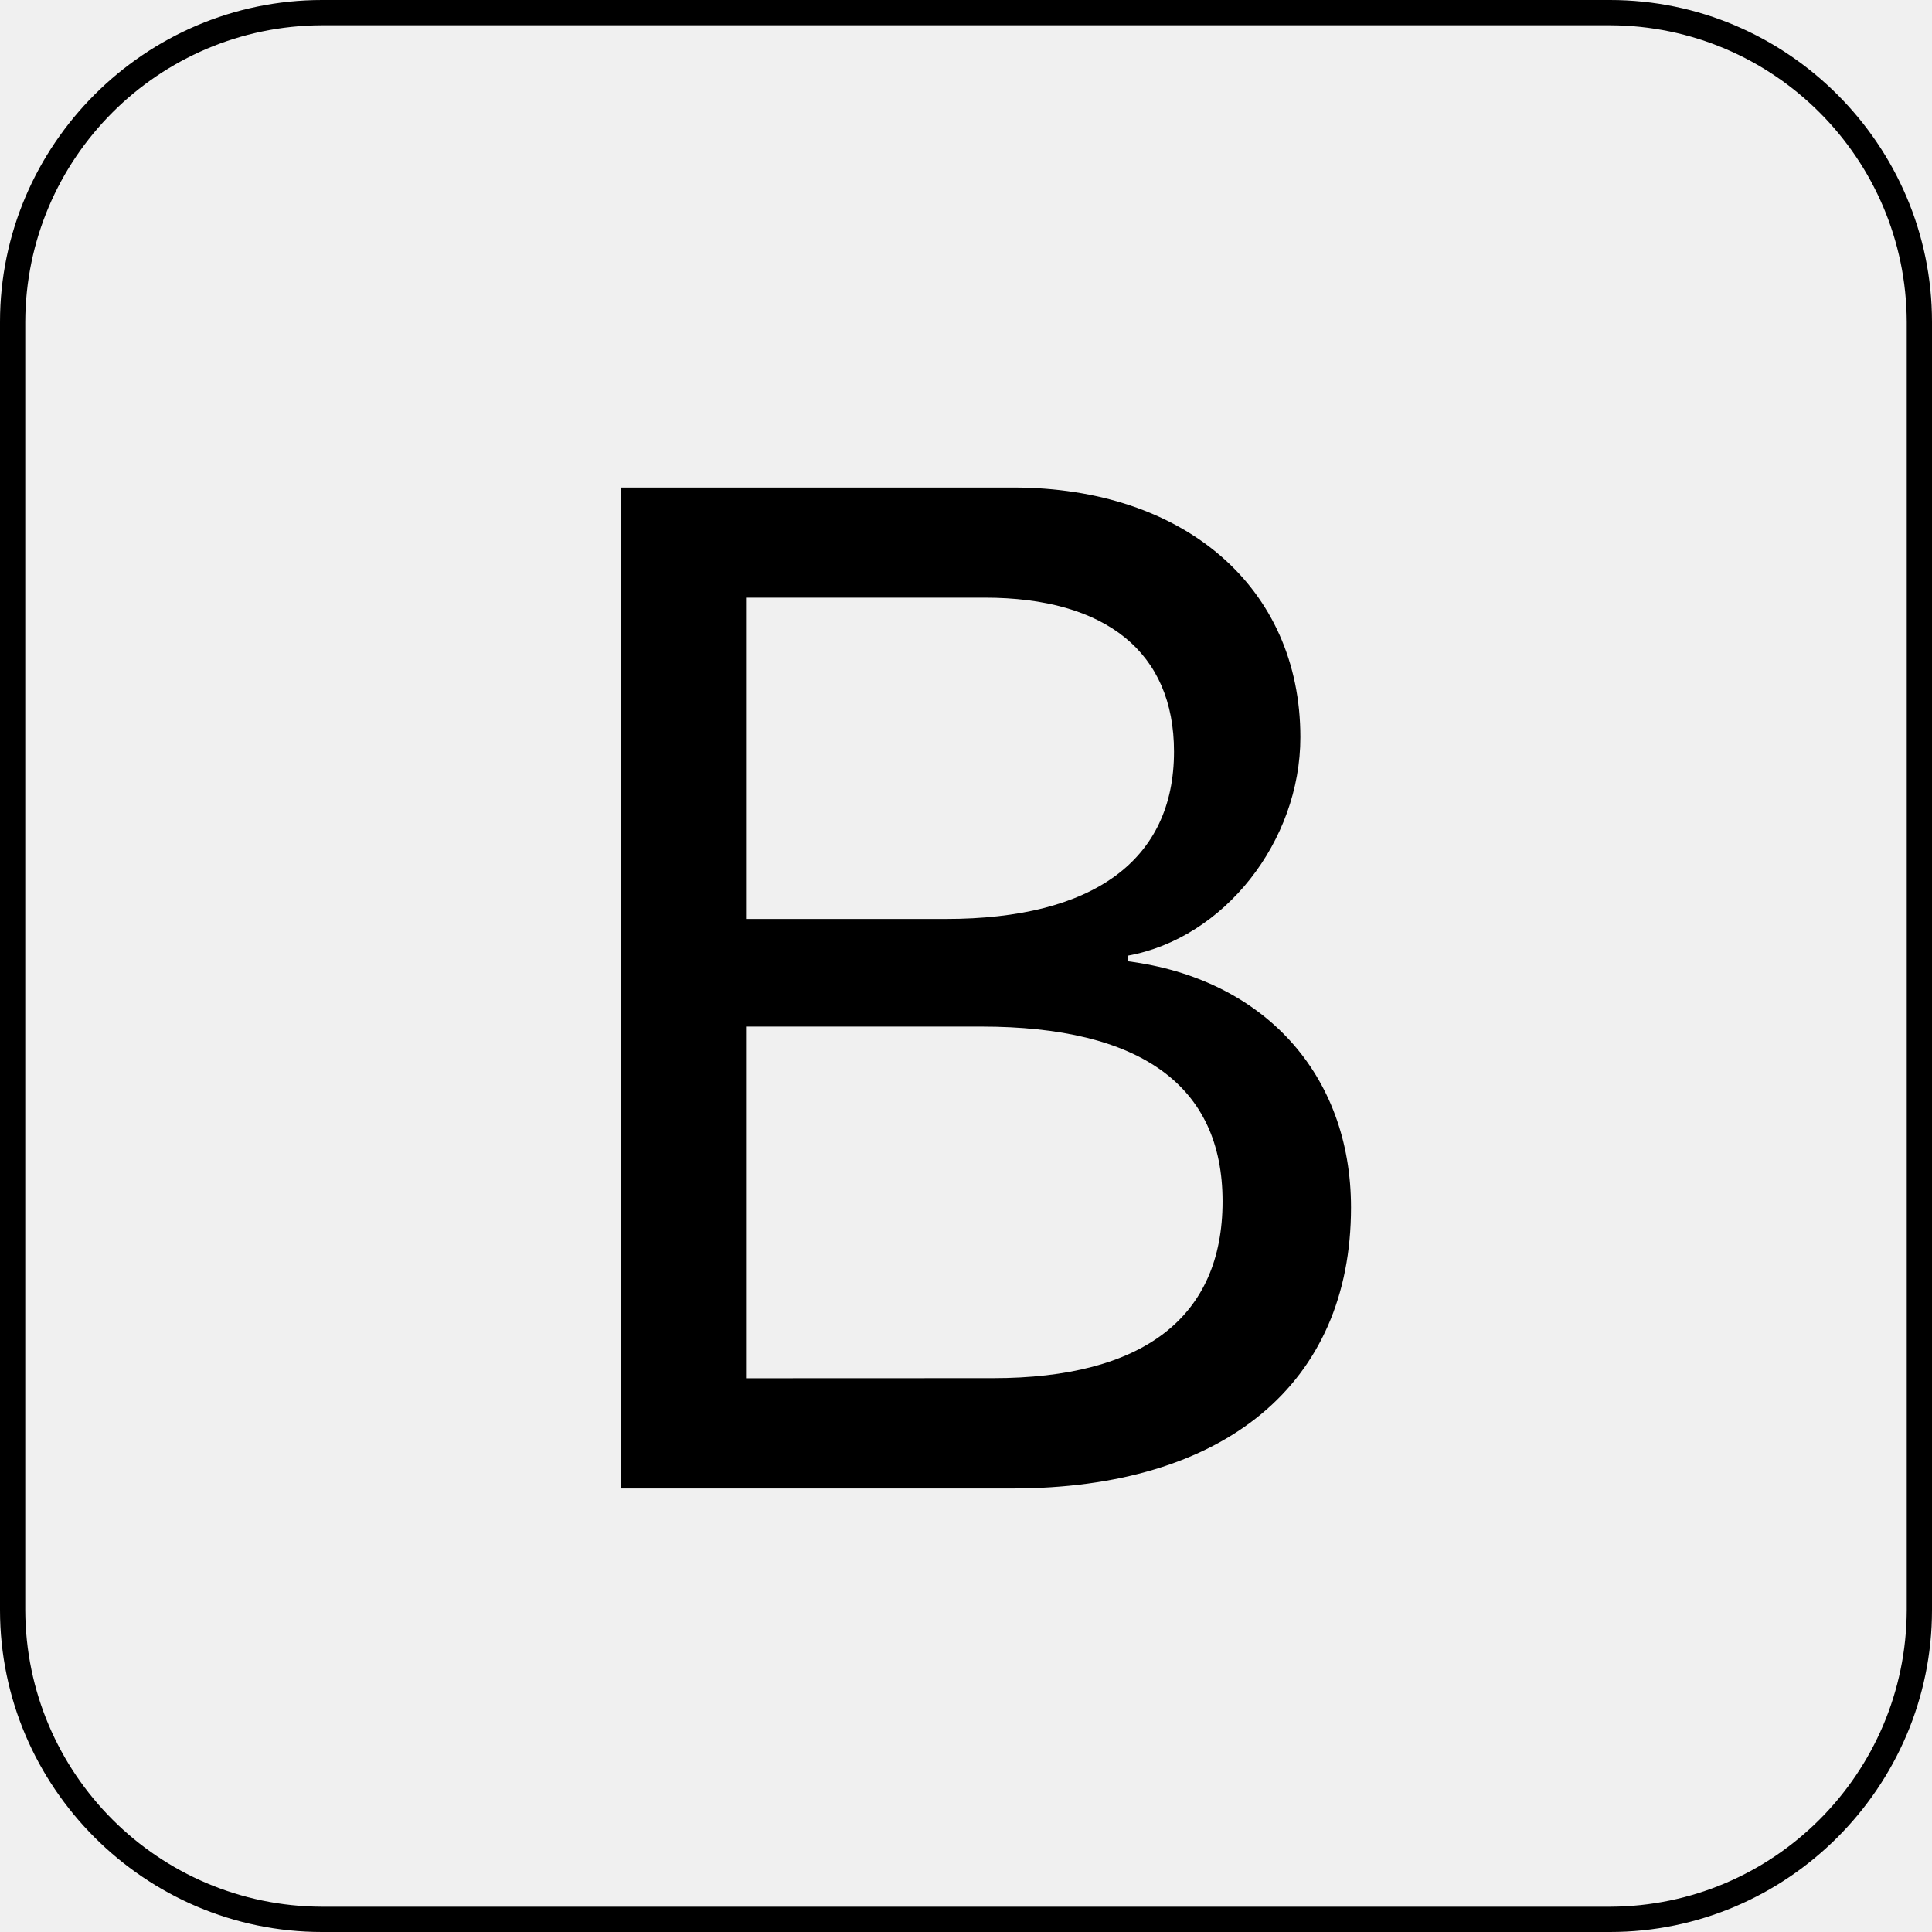
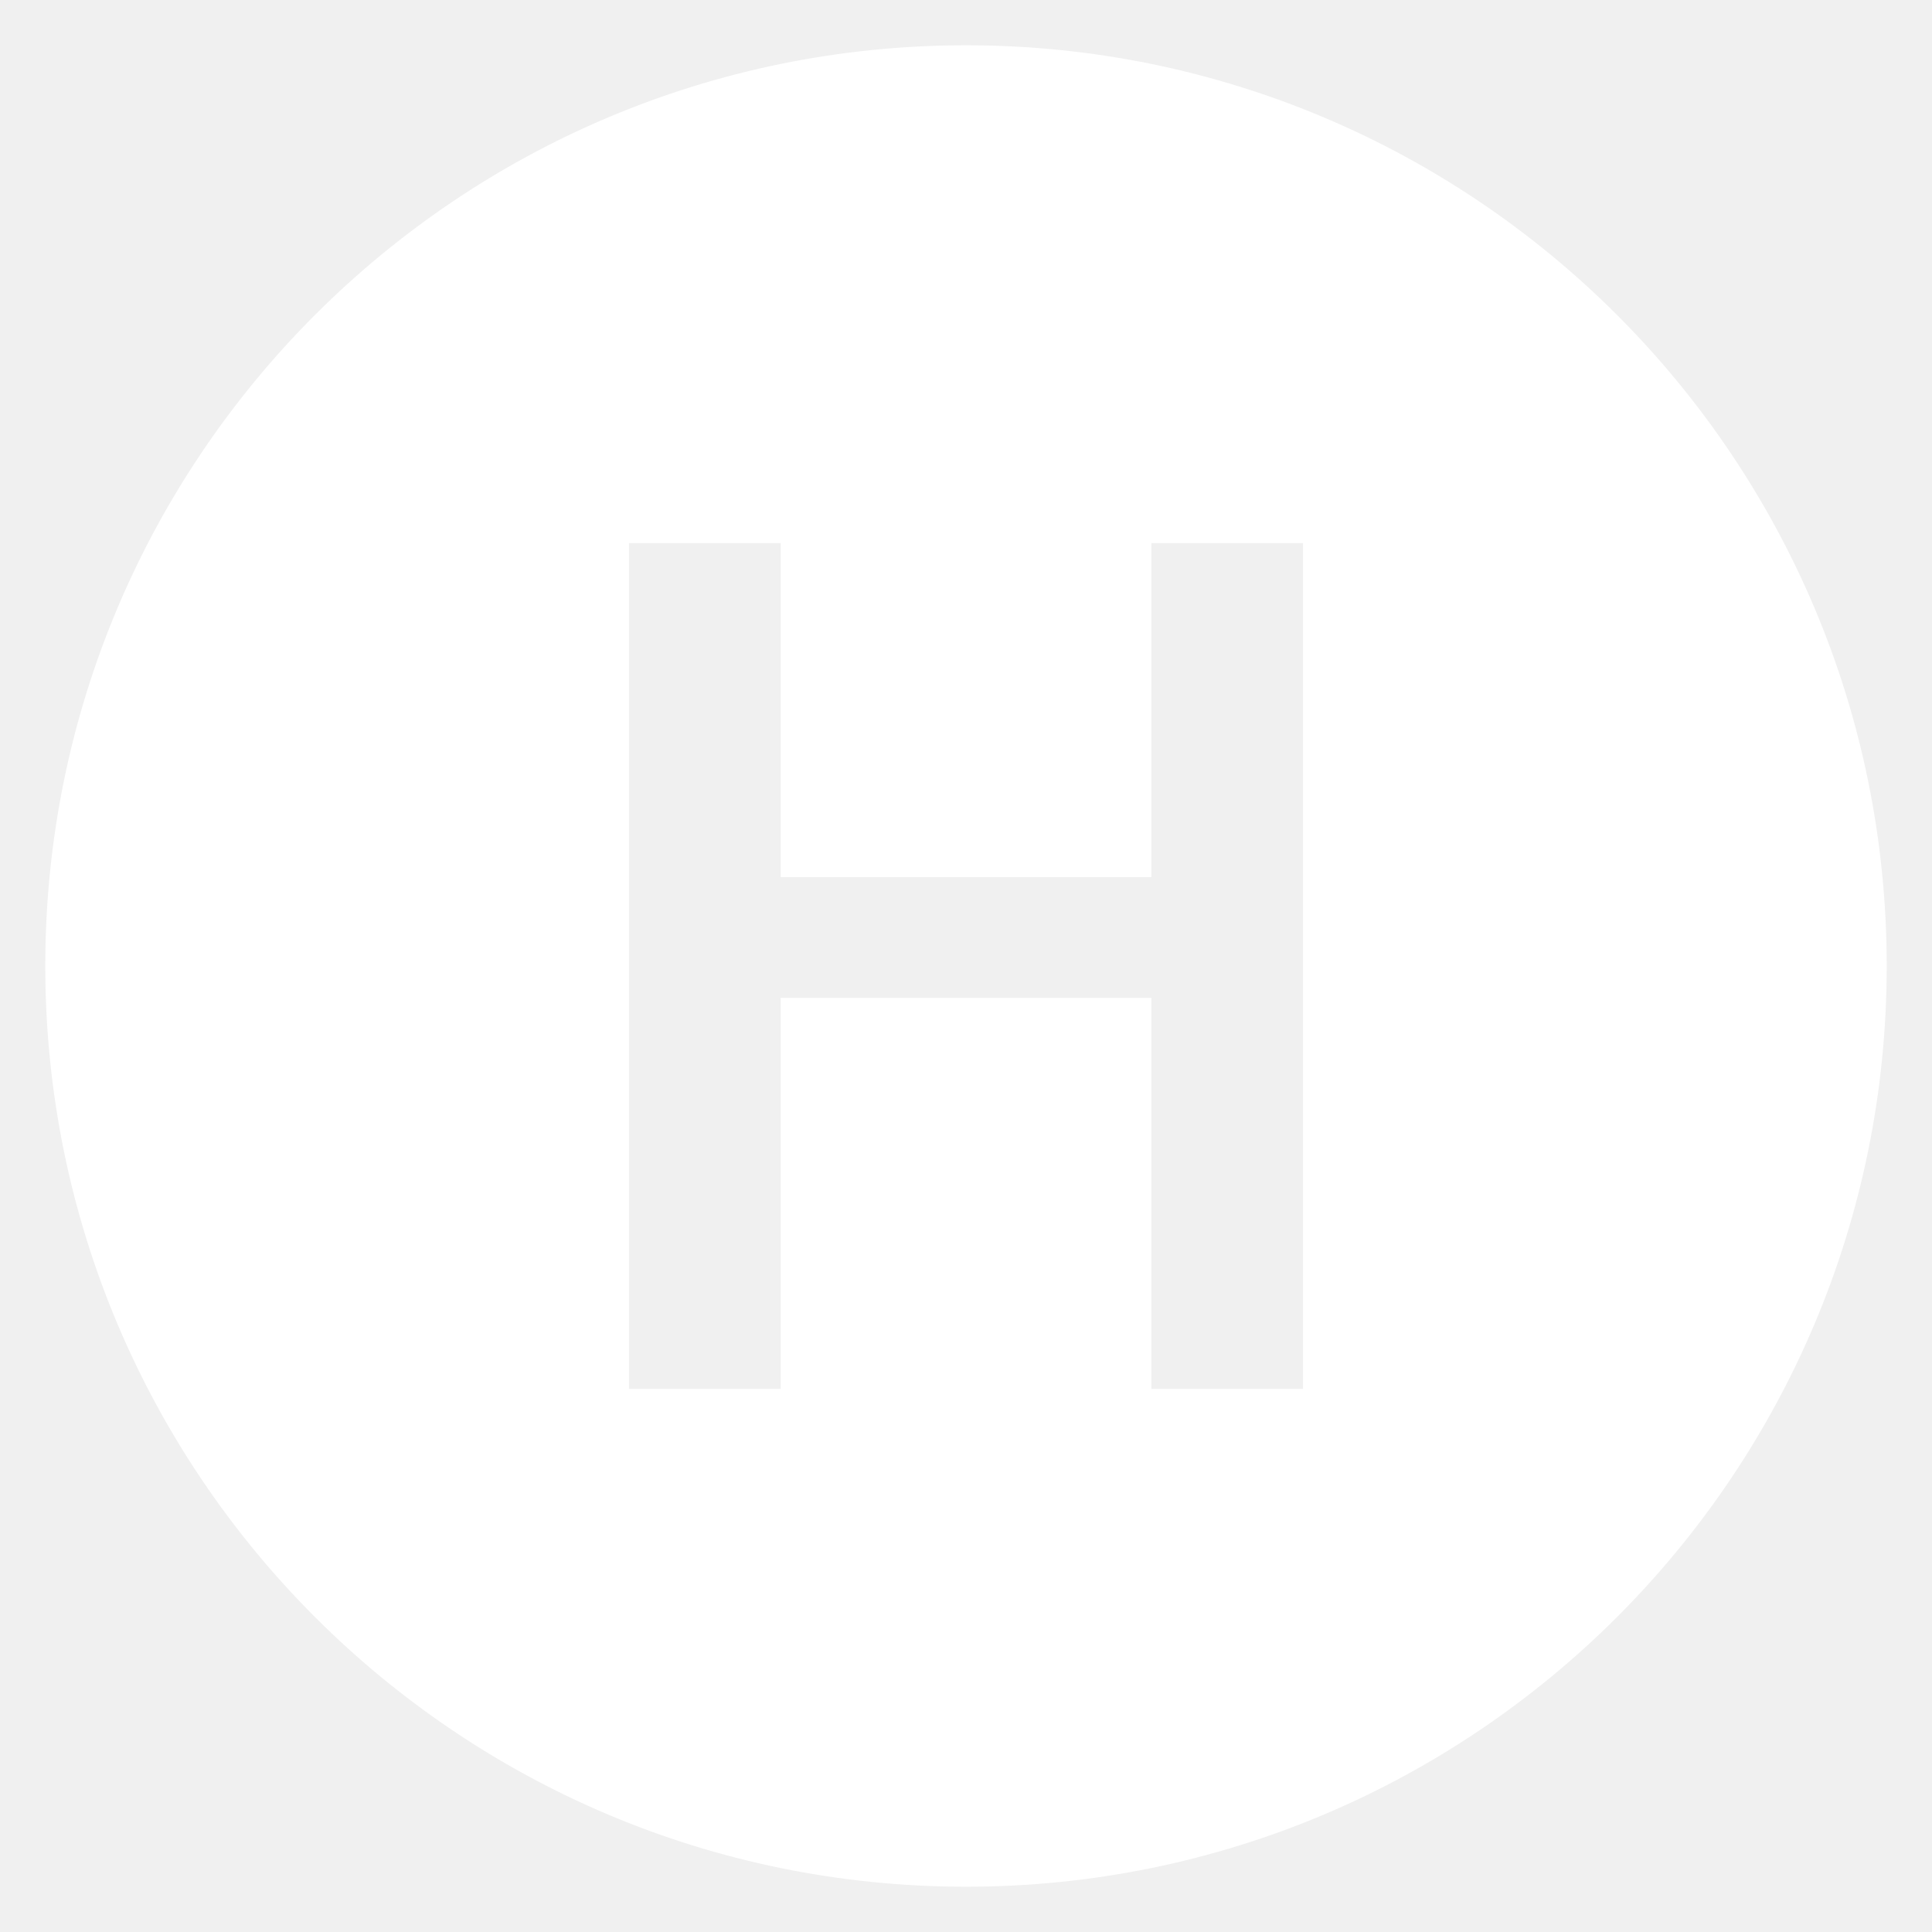
- <svg xmlns="http://www.w3.org/2000/svg" class="d-block" width="36" height="36" viewBox="0 0 612 612" focusable="false">
-   <path fill="currentColor" d="M510 8a94.3 94.3 0 0 1 94 94v408a94.3 94.3 0 0 1-94 94H102a94.3 94.3 0 0 1-94-94V102a94.3 94.3 0 0 1 94-94h408m0-8H102C45.9 0 0 45.9 0 102v408c0 56.1 45.9 102 102 102h408c56.1 0 102-45.9 102-102V102C612 45.9 566.1 0 510 0z" />
-   <path fill="currentColor" d="M196.77 471.5V154.43h124.15c54.27 0 91 31.64 91 79.1 0 33-24.17 63.72-54.71 69.21v1.76c43.07 5.49 70.75 35.82 70.75 78 0 55.81-40 89-107.45 89zm39.55-180.4h63.28c46.8 0 72.29-18.68 72.29-53 0-31.42-21.53-48.78-60-48.78h-75.57zm78.22 145.46c47.68 0 72.73-19.34 72.73-56s-25.93-55.37-76.46-55.37h-74.49v111.4z" />
+ <svg xmlns="http://www.w3.org/2000/svg" width="800px" height="800px" viewBox="0 0 64 64" aria-hidden="true" role="img" class="iconify iconify--emojione-monotone" preserveAspectRatio="xMidYMid meet" fill="#ffffff" stroke="#ffffff">
+   <g id="SVGRepo_bgCarrier" stroke-width="0" />
+   <g id="SVGRepo_tracerCarrier" stroke-linecap="round" stroke-linejoin="round" />
+   <g id="SVGRepo_iconCarrier">
+     <path d="M32 2C15.432 2 2 15.432 2 32s13.432 30 30 30s30-13.432 30-30S48.568 2 32 2zm11.664 44.508h-6.023V33.555h-11.28v12.953h-6.025V17.492h6.025v11.063H37.64V17.492h6.023v29.016z" fill="#ffffff" />
+   </g>
</svg>
